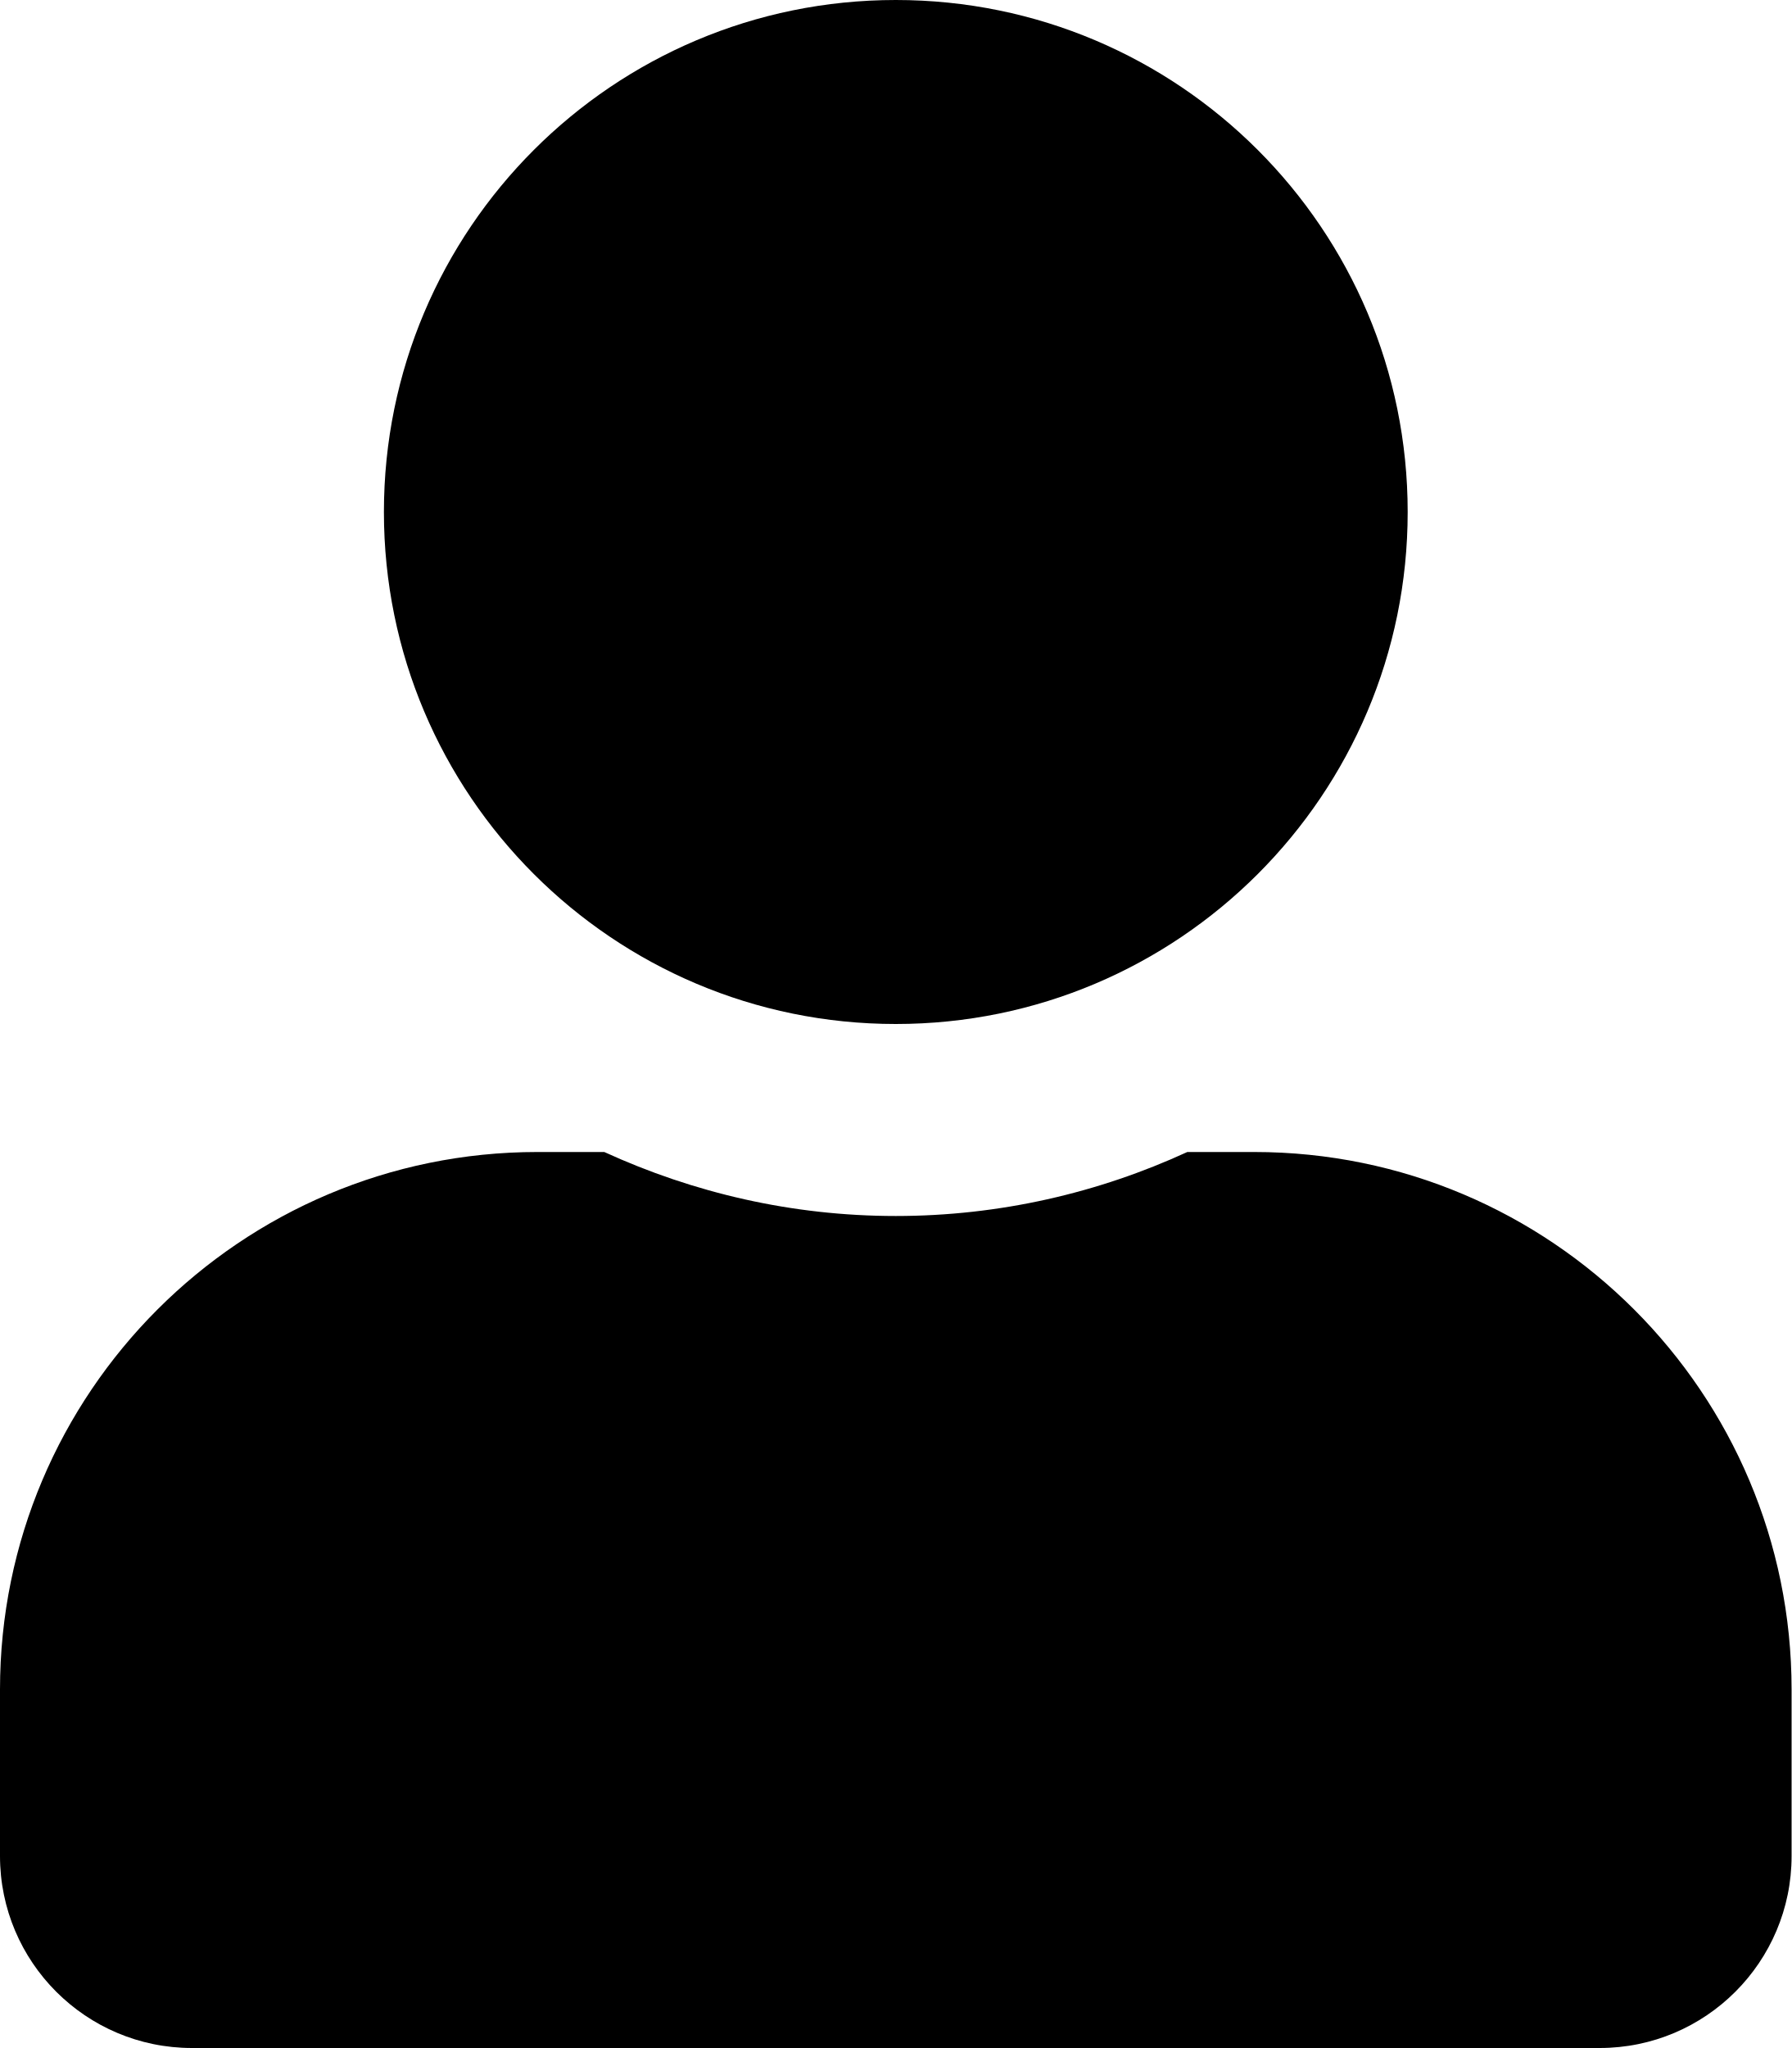
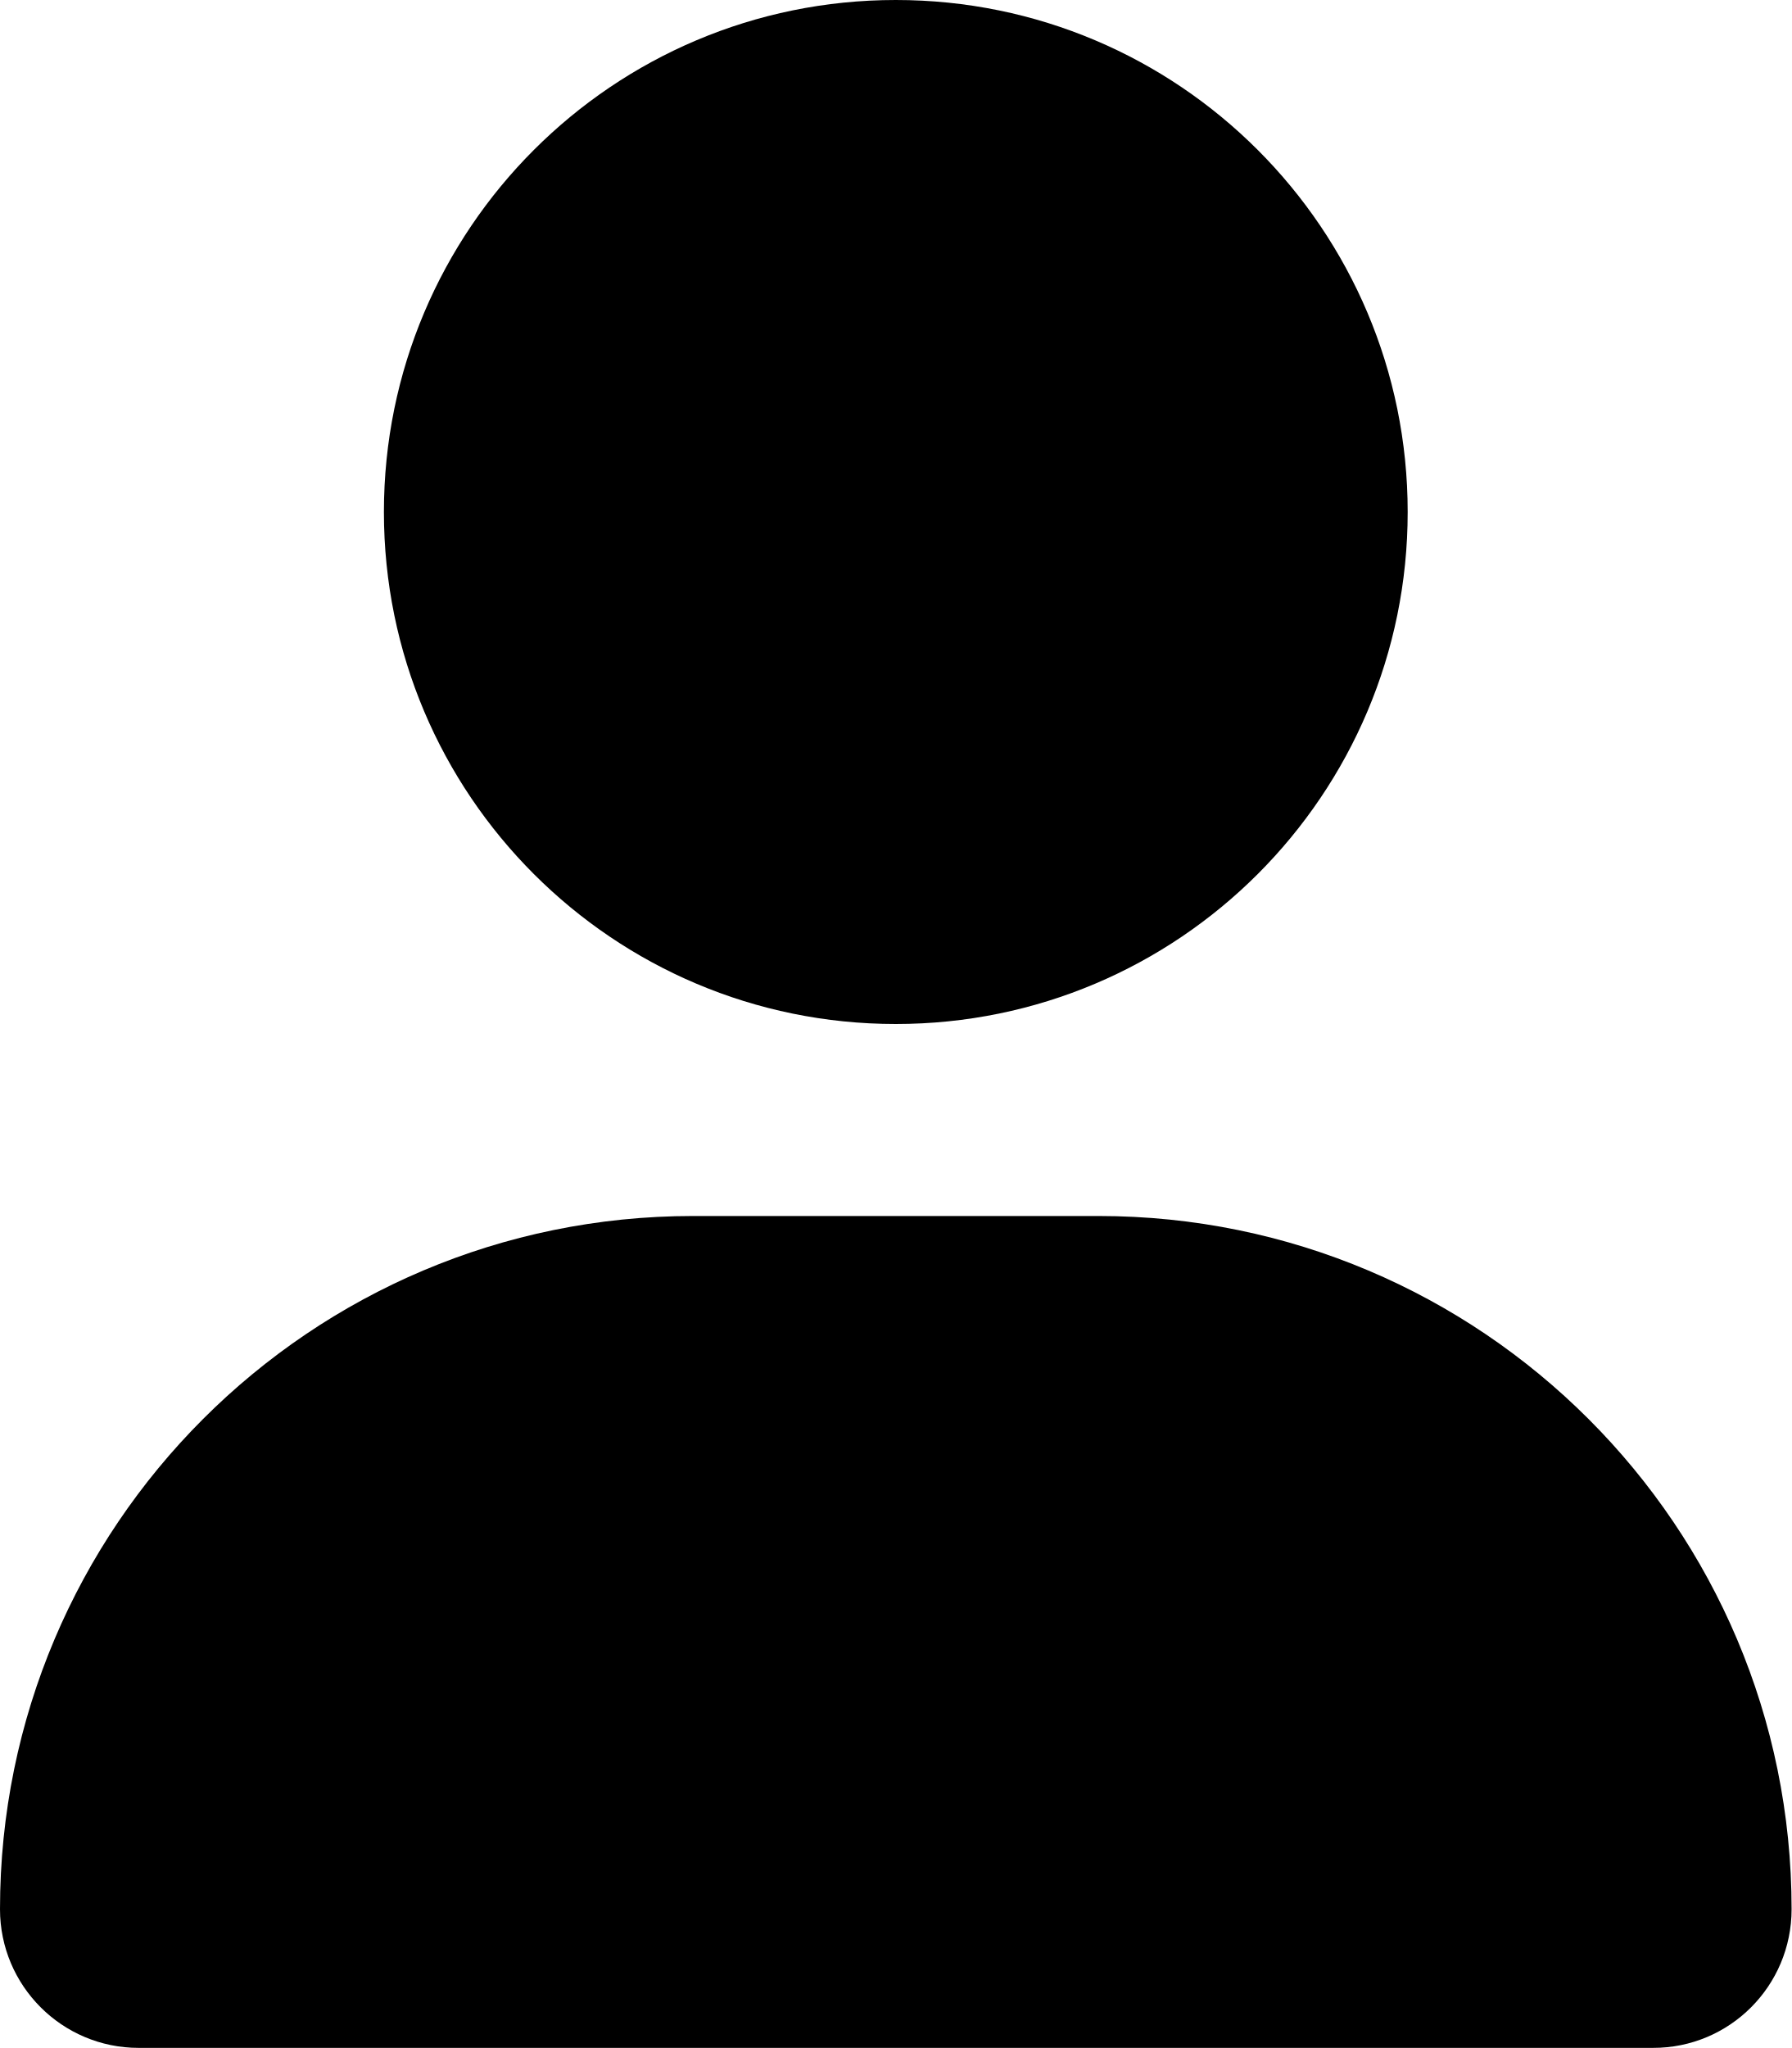
<svg xmlns="http://www.w3.org/2000/svg" viewBox="0 0 448 512">
-   <path d="M224 256c70.7 0 128-57.3 128-128S294.7 0 224 0 96 57.3 96 128s57.3 128 128 128zm89.6 32h-16.7c-22.2 10.2-46.9 16-72.9 16s-50.6-5.8-72.9-16h-16.7C60.2 288 0 348.2 0 422.4V464c0 26.5 21.5 48 48 48h352c26.5 0 48-21.5 48-48v-41.6c0-74.2-60.2-134.4-134.4-134.4z" />
+   <path d="M224 256c70.7 0 128-57.31 128-128s-57.3-128-128-128C153.3 0 96 57.31 96 128S153.3 256 224 256zM274.7 304H173.3C77.61 304 0 381.6 0 477.3c0 19.14 15.52 34.67 34.66 34.67h378.7C432.5 512 448 496.5 448 477.3C448 381.6 370.4 304 274.7 304z" />
</svg>
